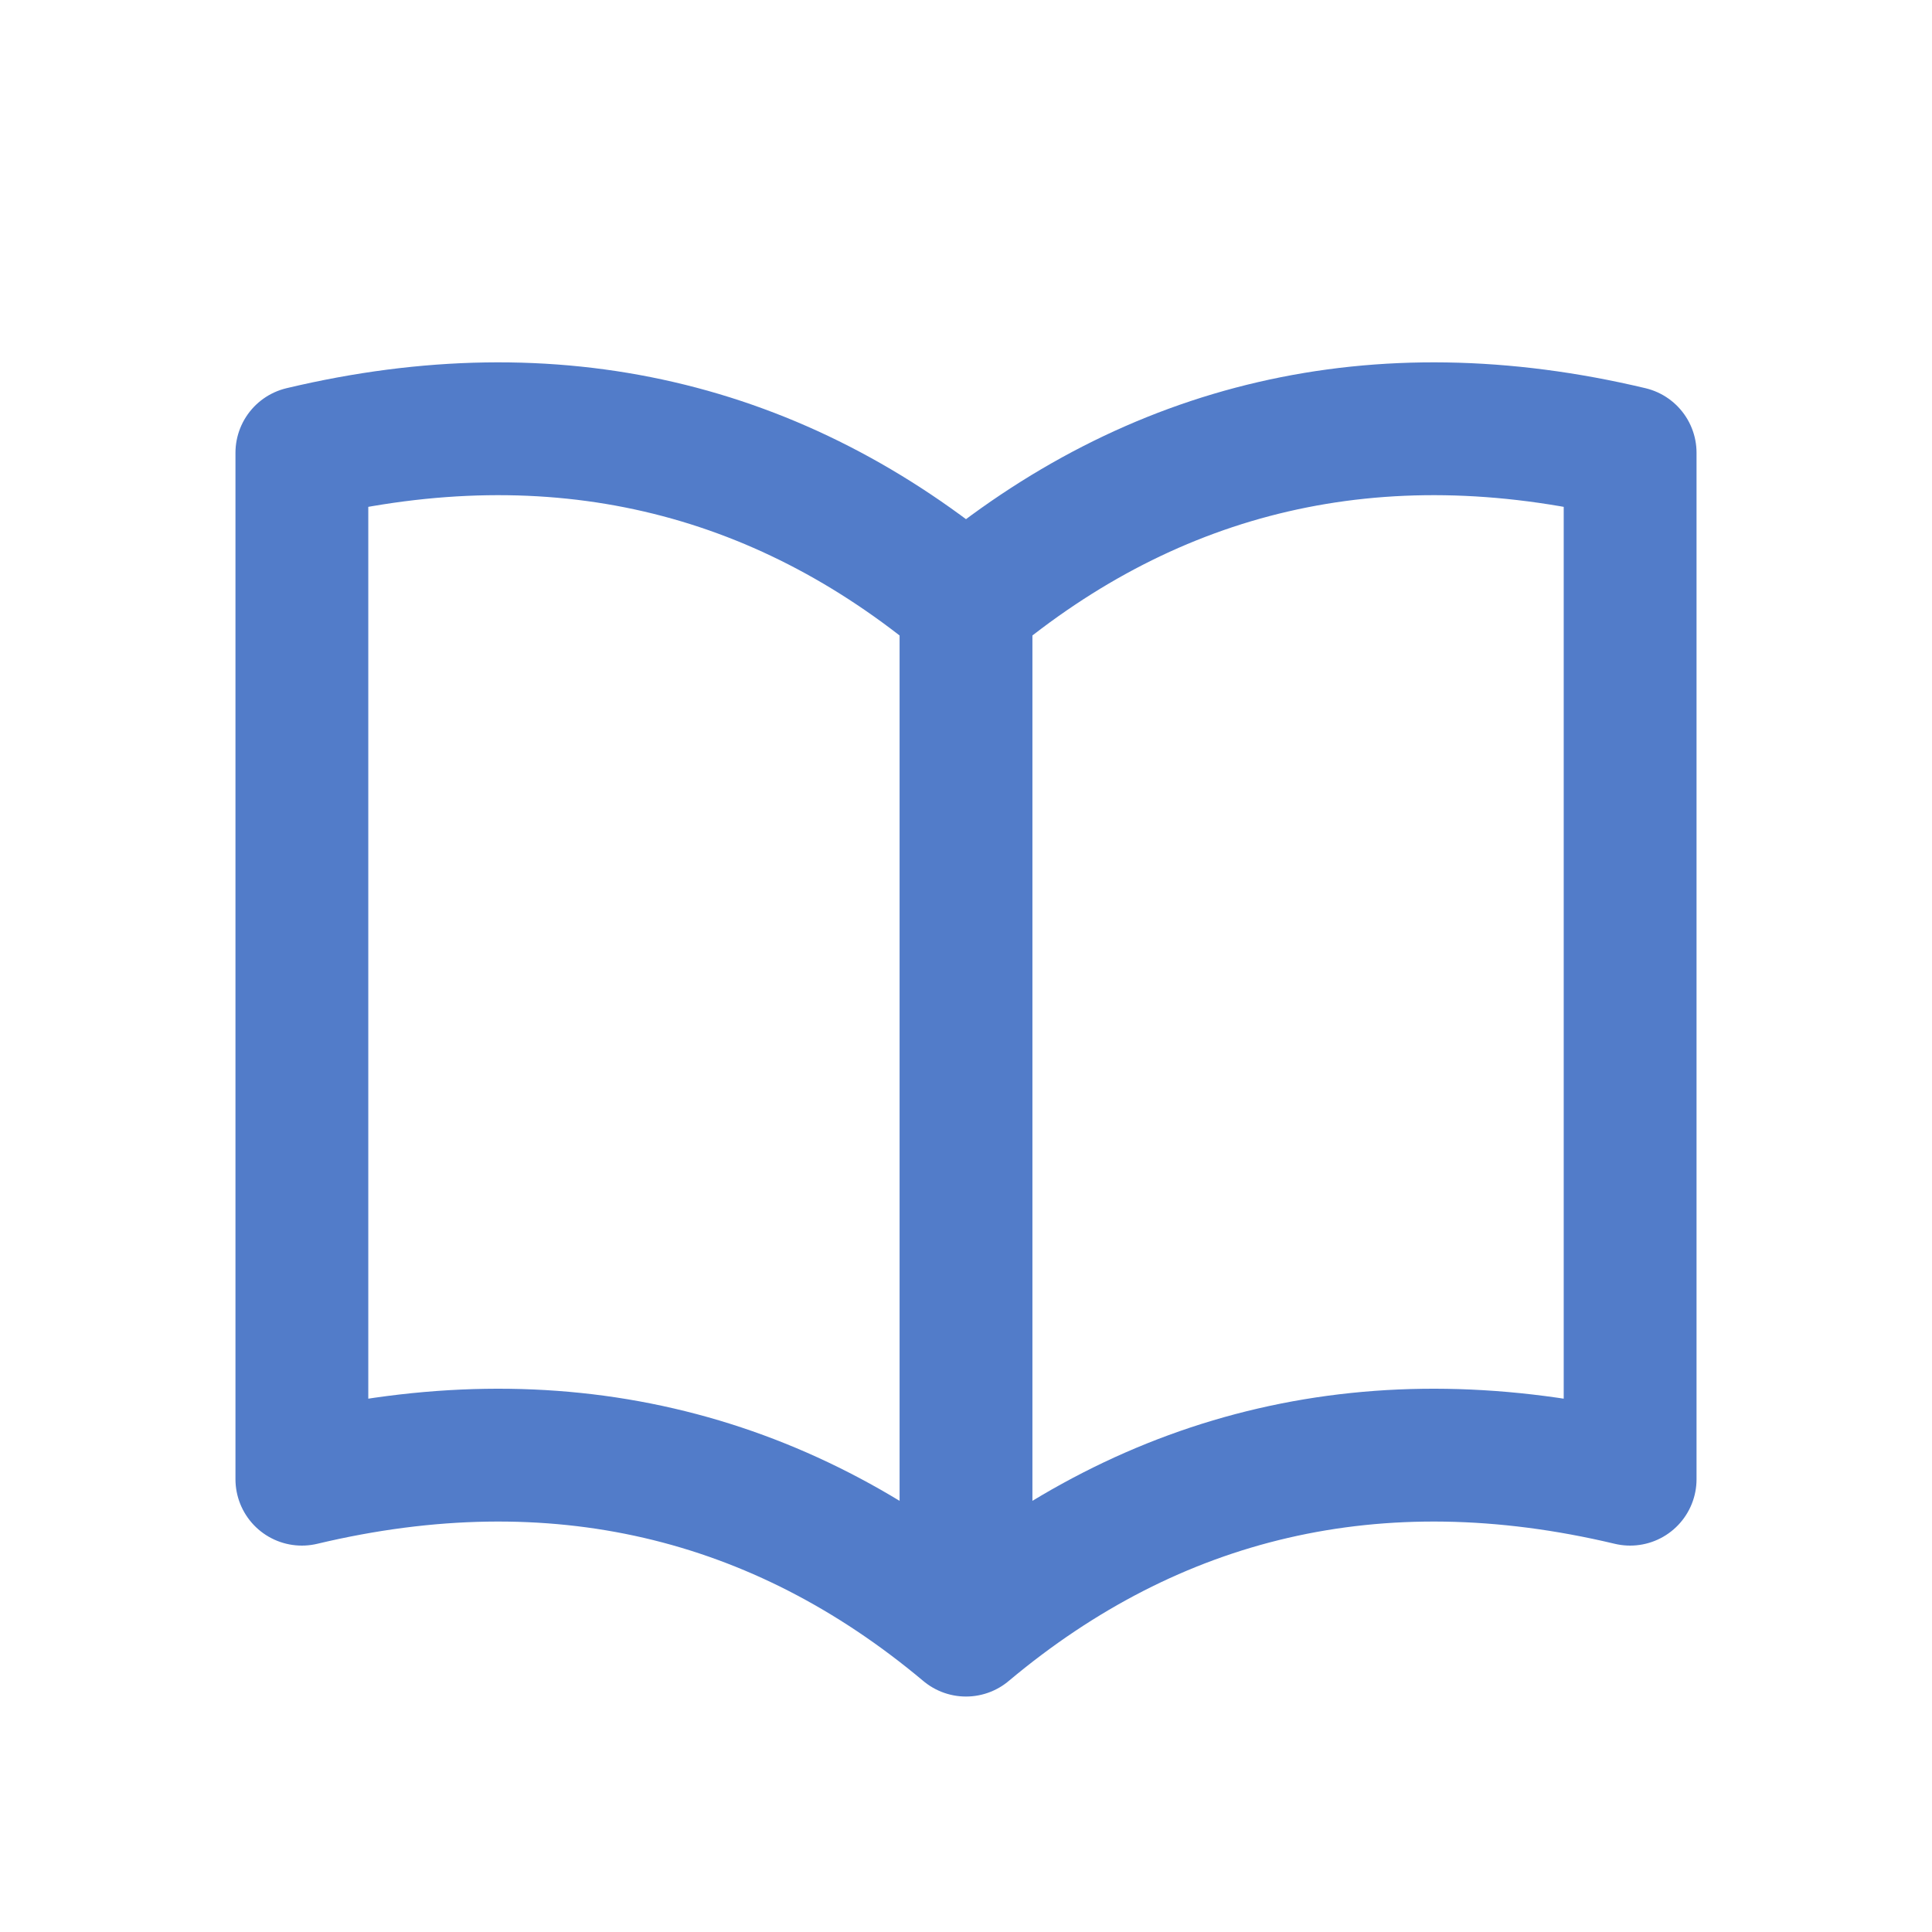
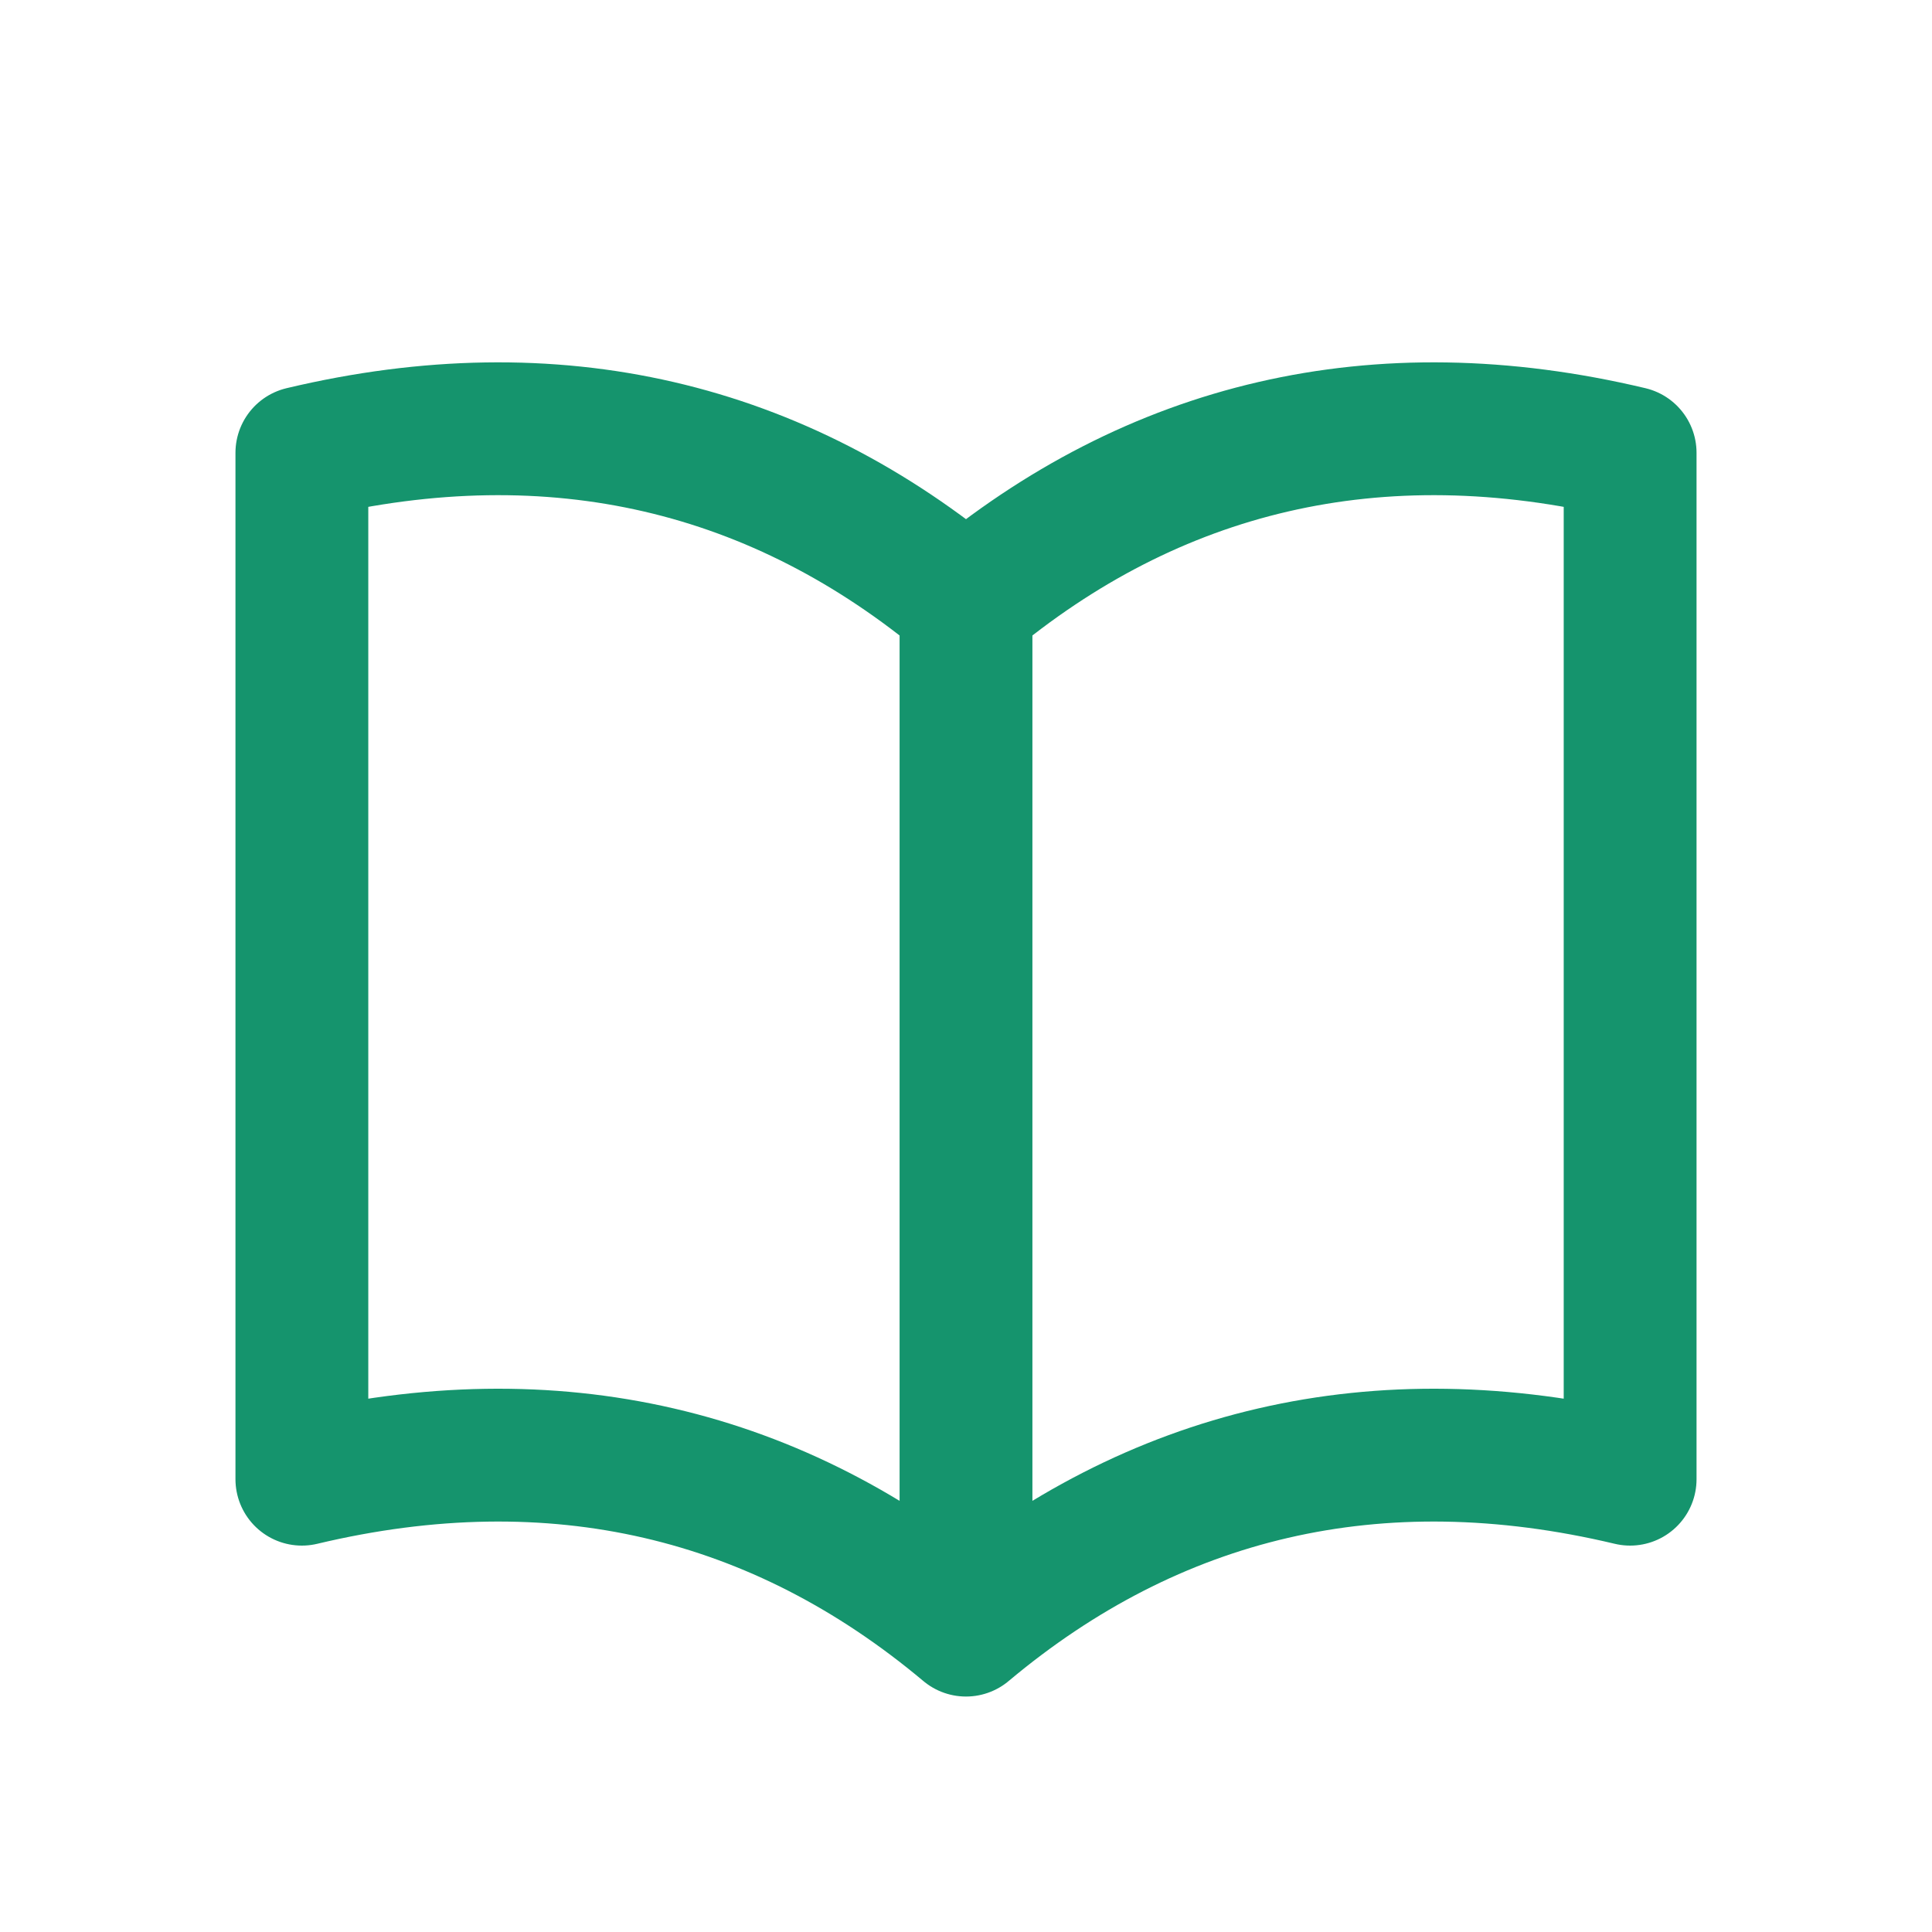
<svg xmlns="http://www.w3.org/2000/svg" viewBox="0 0 32 32" fill="none">
-   <path d="M5 7.5c4.2-1 7.9-.1 11 2.5v17c-3.1-2.6-6.8-3.5-11-2.5v-17ZM27 7.5c-4.2-1-7.9-.1-11 2.5v17c3.1-2.6 6.8-3.5 11-2.5v-17Z" stroke="#527CC9" stroke-width="2.2" stroke-linejoin="round" />
+   <path d="M5 7.5c4.2-1 7.9-.1 11 2.5v17c-3.1-2.6-6.8-3.5-11-2.5v-17ZM27 7.5c-4.2-1-7.9-.1-11 2.5v17c3.1-2.6 6.8-3.5 11-2.5v-17Z" stroke="#15946D" stroke-width="2.2" stroke-linejoin="round" />
</svg>
